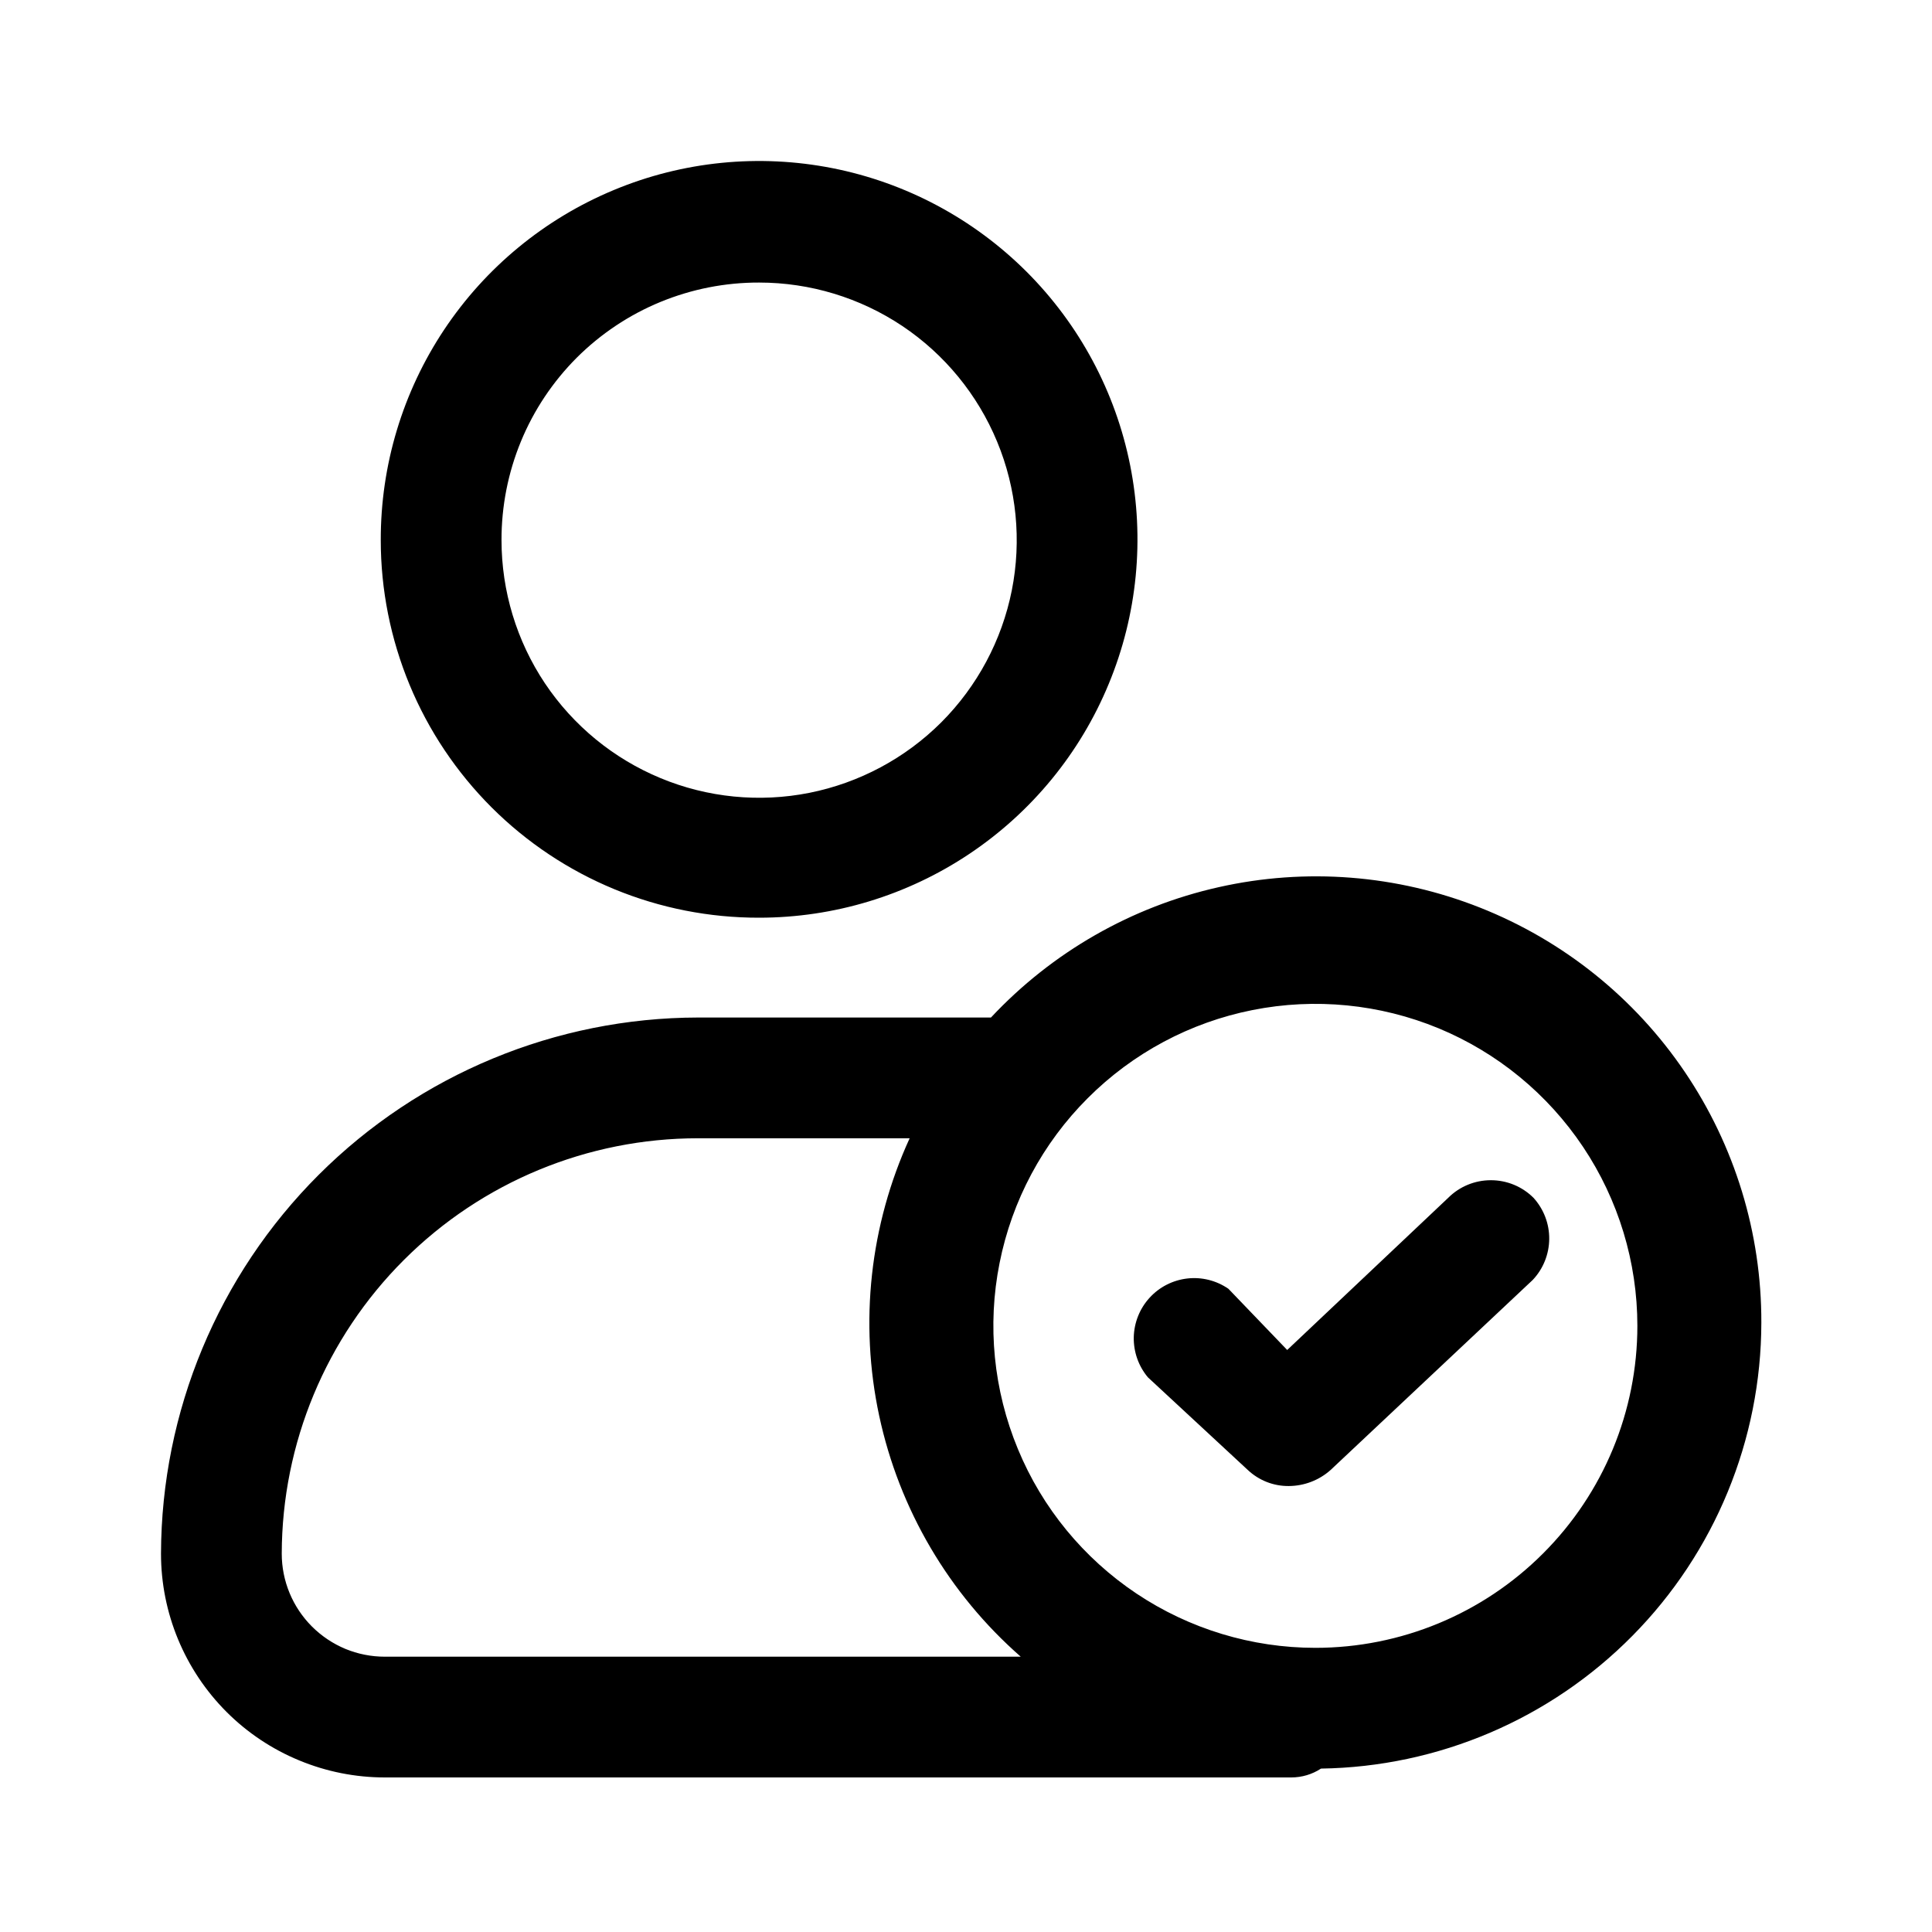
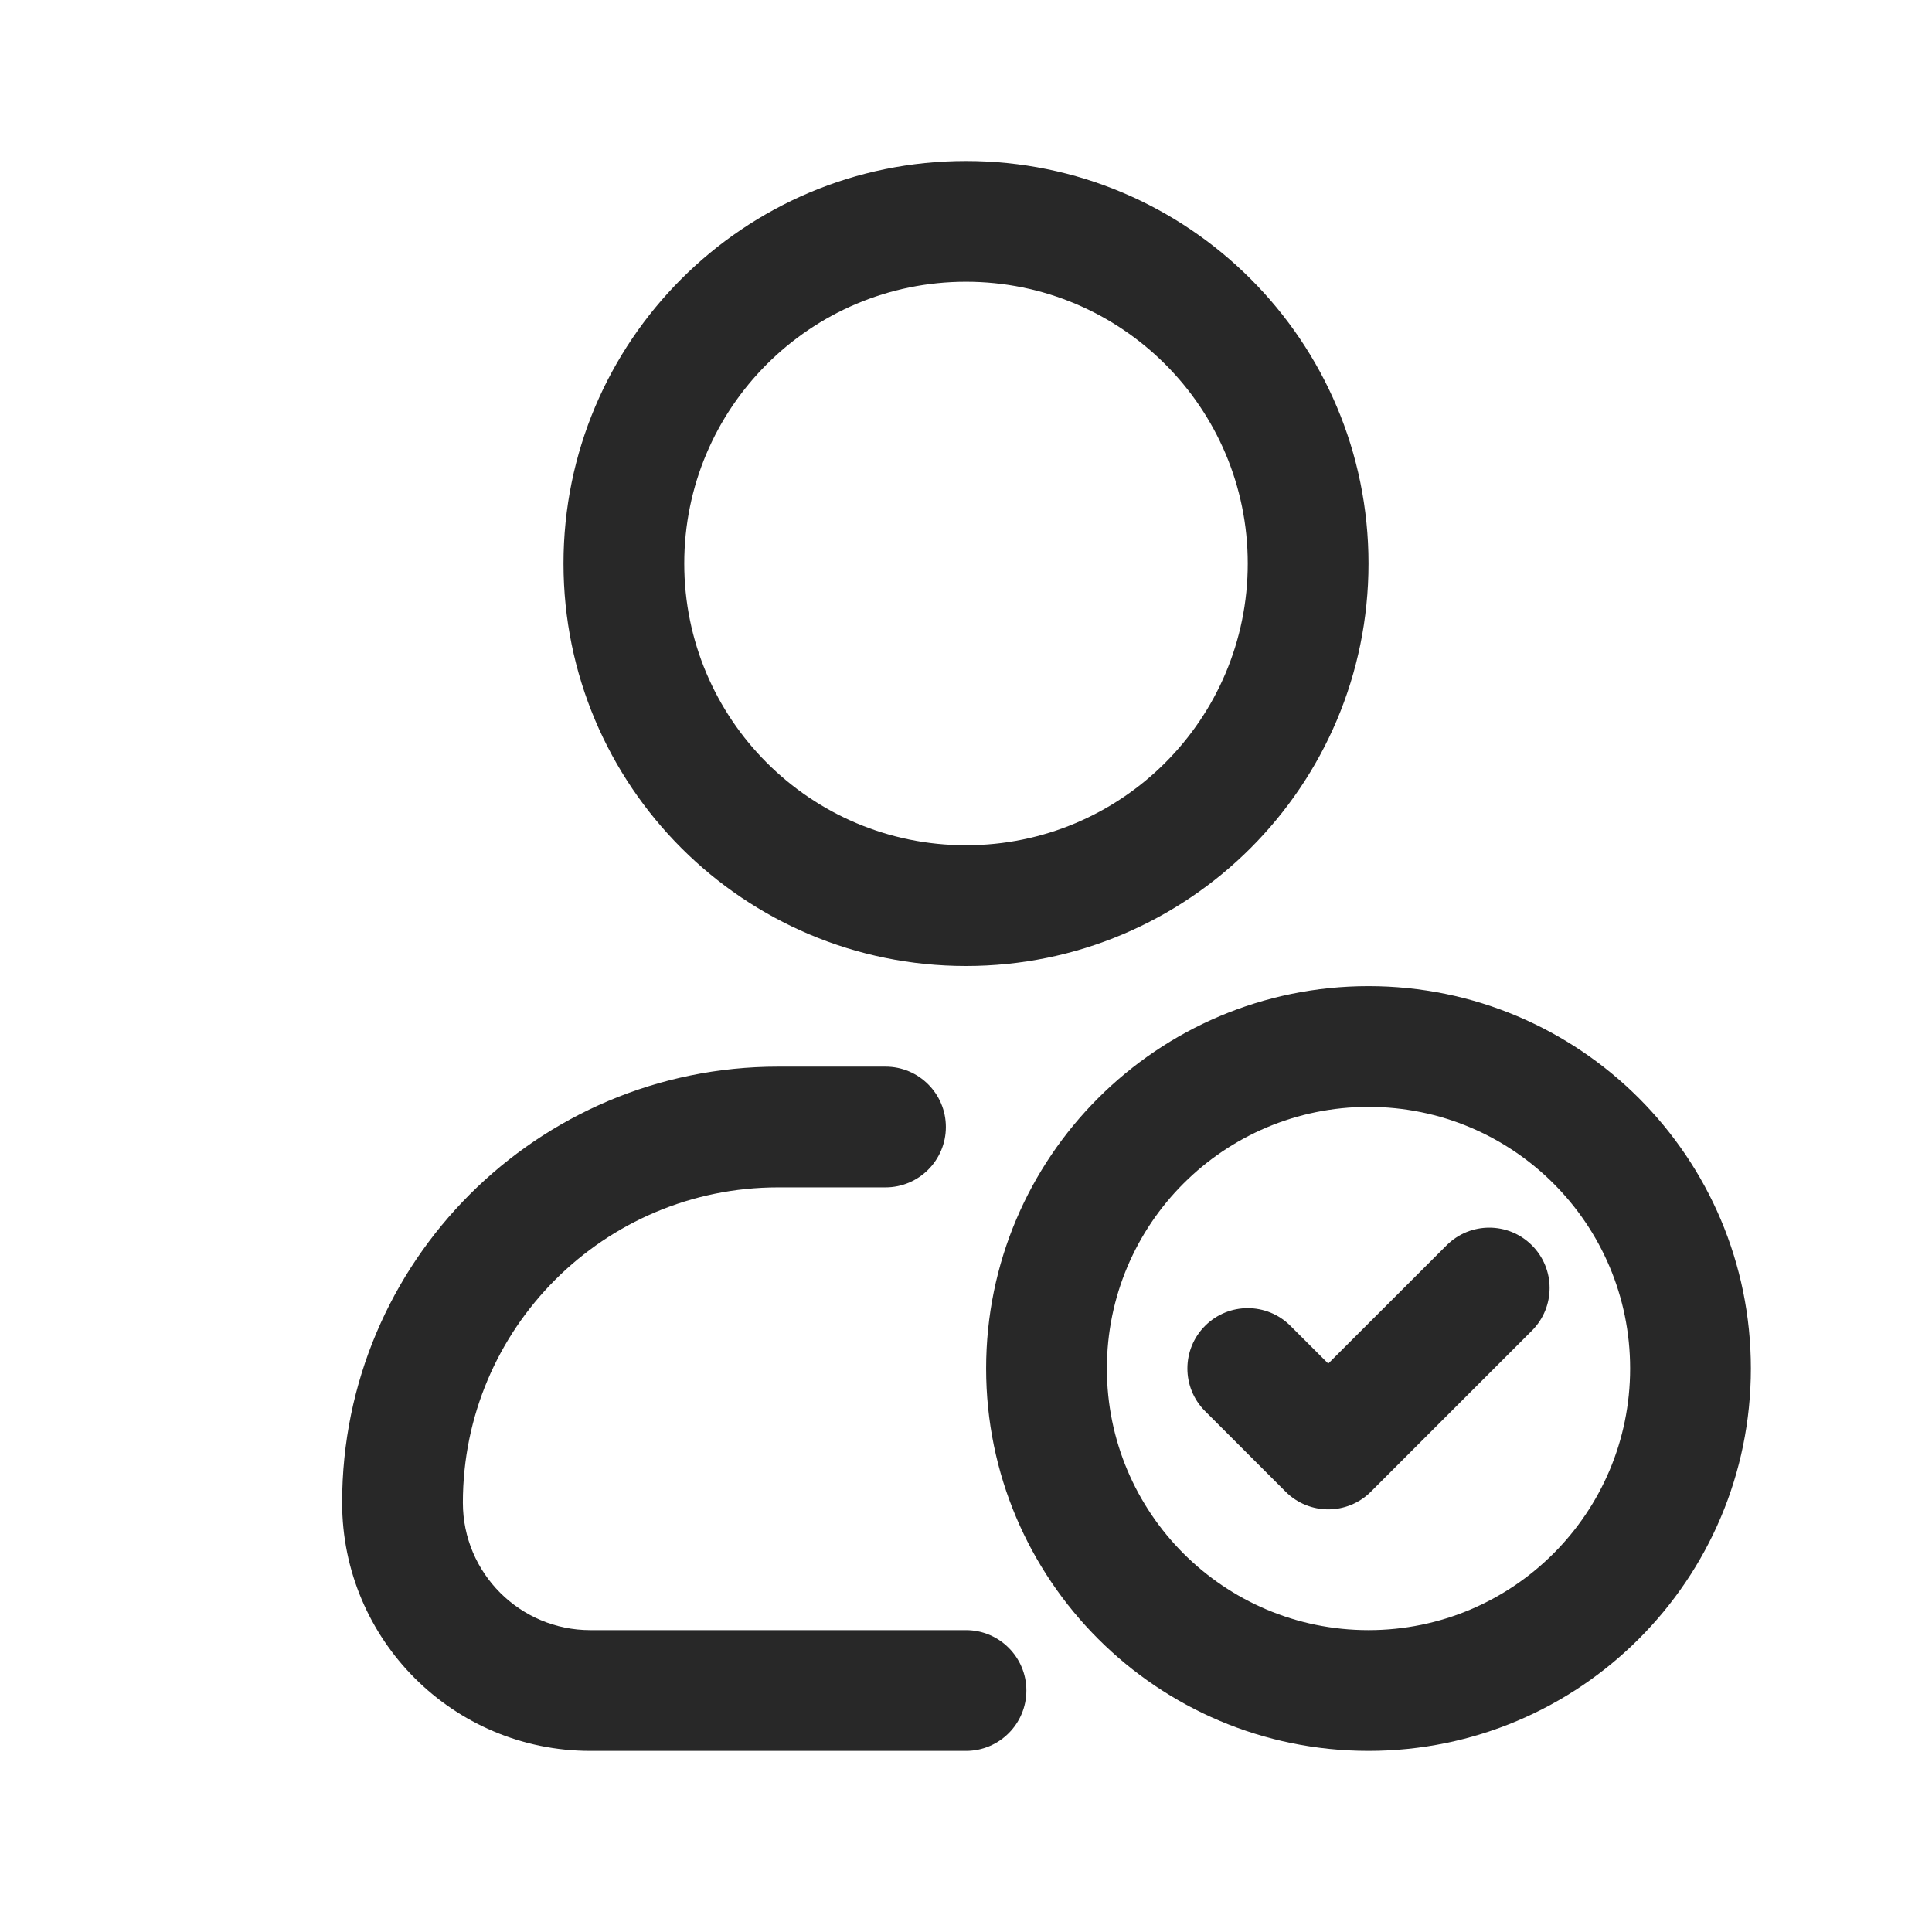
<svg xmlns="http://www.w3.org/2000/svg" width="24" height="24" viewBox="0 0 24 24" fill="none">
-   <path fill-rule="evenodd" clip-rule="evenodd" d="M12.042 10.607C11.269 11.124 10.36 11.4 9.43 11.4C8.813 11.401 8.202 11.281 7.632 11.046C7.062 10.811 6.544 10.466 6.107 10.03C5.671 9.594 5.324 9.077 5.088 8.507C4.852 7.937 4.73 7.327 4.73 6.71C4.728 5.78 5.002 4.87 5.517 4.096C6.032 3.322 6.766 2.718 7.624 2.361C8.483 2.003 9.428 1.909 10.341 2.089C11.253 2.269 12.091 2.716 12.75 3.373C13.408 4.03 13.857 4.867 14.039 5.779C14.221 6.691 14.129 7.637 13.773 8.496C13.418 9.356 12.815 10.09 12.042 10.607ZM11.208 4.049C10.682 3.698 10.063 3.51 9.43 3.51C9.009 3.509 8.593 3.591 8.204 3.751C7.815 3.911 7.462 4.147 7.164 4.444C6.867 4.742 6.631 5.095 6.471 5.484C6.311 5.873 6.229 6.289 6.23 6.71C6.23 7.343 6.418 7.962 6.769 8.488C7.121 9.014 7.621 9.424 8.205 9.666C8.79 9.909 9.434 9.972 10.054 9.849C10.675 9.725 11.245 9.42 11.693 8.973C12.14 8.525 12.445 7.955 12.569 7.334C12.692 6.714 12.629 6.07 12.386 5.485C12.144 4.901 11.734 4.401 11.208 4.049ZM21.88 16.43C21.883 15.319 21.551 14.233 20.928 13.314C20.305 12.394 19.419 11.684 18.386 11.275C17.353 10.866 16.221 10.777 15.138 11.021C14.054 11.264 13.069 11.829 12.31 12.64H8.67C6.904 12.643 5.21 13.345 3.96 14.593C2.71 15.841 2.005 17.534 2 19.3C2 20.037 2.293 20.744 2.814 21.266C3.072 21.524 3.379 21.729 3.716 21.868C4.053 22.008 4.415 22.08 4.78 22.08H16.04C16.172 22.08 16.3 22.042 16.41 21.97C17.866 21.949 19.256 21.356 20.279 20.32C21.303 19.284 21.878 17.886 21.88 16.43ZM3.5 19.3C3.503 17.93 4.049 16.618 5.018 15.651C5.987 14.683 7.301 14.14 8.67 14.14H11.3C10.806 15.219 10.673 16.428 10.922 17.589C11.171 18.749 11.787 19.798 12.68 20.58H4.78C4.612 20.58 4.445 20.547 4.29 20.483C4.135 20.418 3.994 20.324 3.875 20.205C3.635 19.965 3.5 19.64 3.5 19.3ZM16.34 20.47C15.549 20.47 14.775 20.235 14.118 19.796C13.46 19.356 12.947 18.732 12.645 18.001C12.342 17.27 12.262 16.465 12.417 15.69C12.571 14.914 12.952 14.201 13.512 13.642C14.071 13.082 14.784 12.701 15.56 12.547C16.336 12.393 17.14 12.472 17.871 12.774C18.602 13.077 19.226 13.59 19.666 14.248C20.105 14.905 20.34 15.679 20.34 16.47C20.34 17.531 19.919 18.548 19.168 19.298C18.418 20.049 17.401 20.47 16.34 20.47ZM19.05 14.88C18.909 14.739 18.719 14.661 18.52 14.661C18.321 14.661 18.131 14.739 17.99 14.88L15.99 16.77L15.26 16.01C15.111 15.907 14.929 15.861 14.748 15.882C14.568 15.903 14.401 15.988 14.279 16.123C14.157 16.257 14.088 16.431 14.084 16.613C14.081 16.794 14.143 16.971 14.26 17.11L15.5 18.26C15.638 18.39 15.82 18.462 16.01 18.46C16.202 18.459 16.387 18.388 16.53 18.26L19.04 15.9C19.17 15.763 19.243 15.581 19.245 15.392C19.247 15.203 19.177 15.02 19.05 14.88Z" fill="black" />
+   <path d="M15.5 7C15.5 5.067 13.933 3.5 12 3.5C10.067 3.5 8.5 5.067 8.5 7C8.5 8.933 10.067 10.5 12 10.5V12C9.239 12 7 9.761 7 7C7 4.239 9.239 2 12 2C14.761 2 17 4.239 17 7C17 9.761 14.761 12 12 12V10.5C13.933 10.5 15.5 8.933 15.5 7Z" fill="#282828" />
+   <path d="M4.25 18.667C4.25 15.675 6.675 13.25 9.667 13.25H11C11.414 13.25 11.75 13.586 11.75 14C11.75 14.414 11.414 14.75 11 14.75H9.667C7.504 14.75 5.75 16.504 5.75 18.667C5.75 19.541 6.459 20.25 7.333 20.25H12C12.414 20.25 12.75 20.586 12.75 21C12.75 21.414 12.414 21.75 12 21.75H7.333C5.63 21.75 4.25 20.37 4.25 18.667Z" fill="#282828" />
+   <path d="M20.25 17C20.25 15.205 18.795 13.75 17 13.75C15.205 13.75 13.75 15.205 13.75 17C13.75 18.795 15.205 20.25 17 20.25C18.795 20.25 20.25 18.795 20.25 17ZM21.75 17C21.75 19.623 19.623 21.75 17 21.75C14.377 21.75 12.25 19.623 12.25 17C12.25 14.377 14.377 12.25 17 12.25C19.623 12.25 21.75 14.377 21.75 17Z" fill="#282828" />
+   <path d="M17.97 15.47C18.263 15.177 18.737 15.177 19.03 15.47C19.323 15.763 19.323 16.237 19.03 16.53L17.03 18.53C16.737 18.823 16.263 18.823 15.97 18.53L14.97 17.53C14.677 17.237 14.677 16.763 14.97 16.47C15.263 16.177 15.737 16.177 16.03 16.47L16.5 16.939L17.97 15.47Z" fill="#282828" />
</svg>
